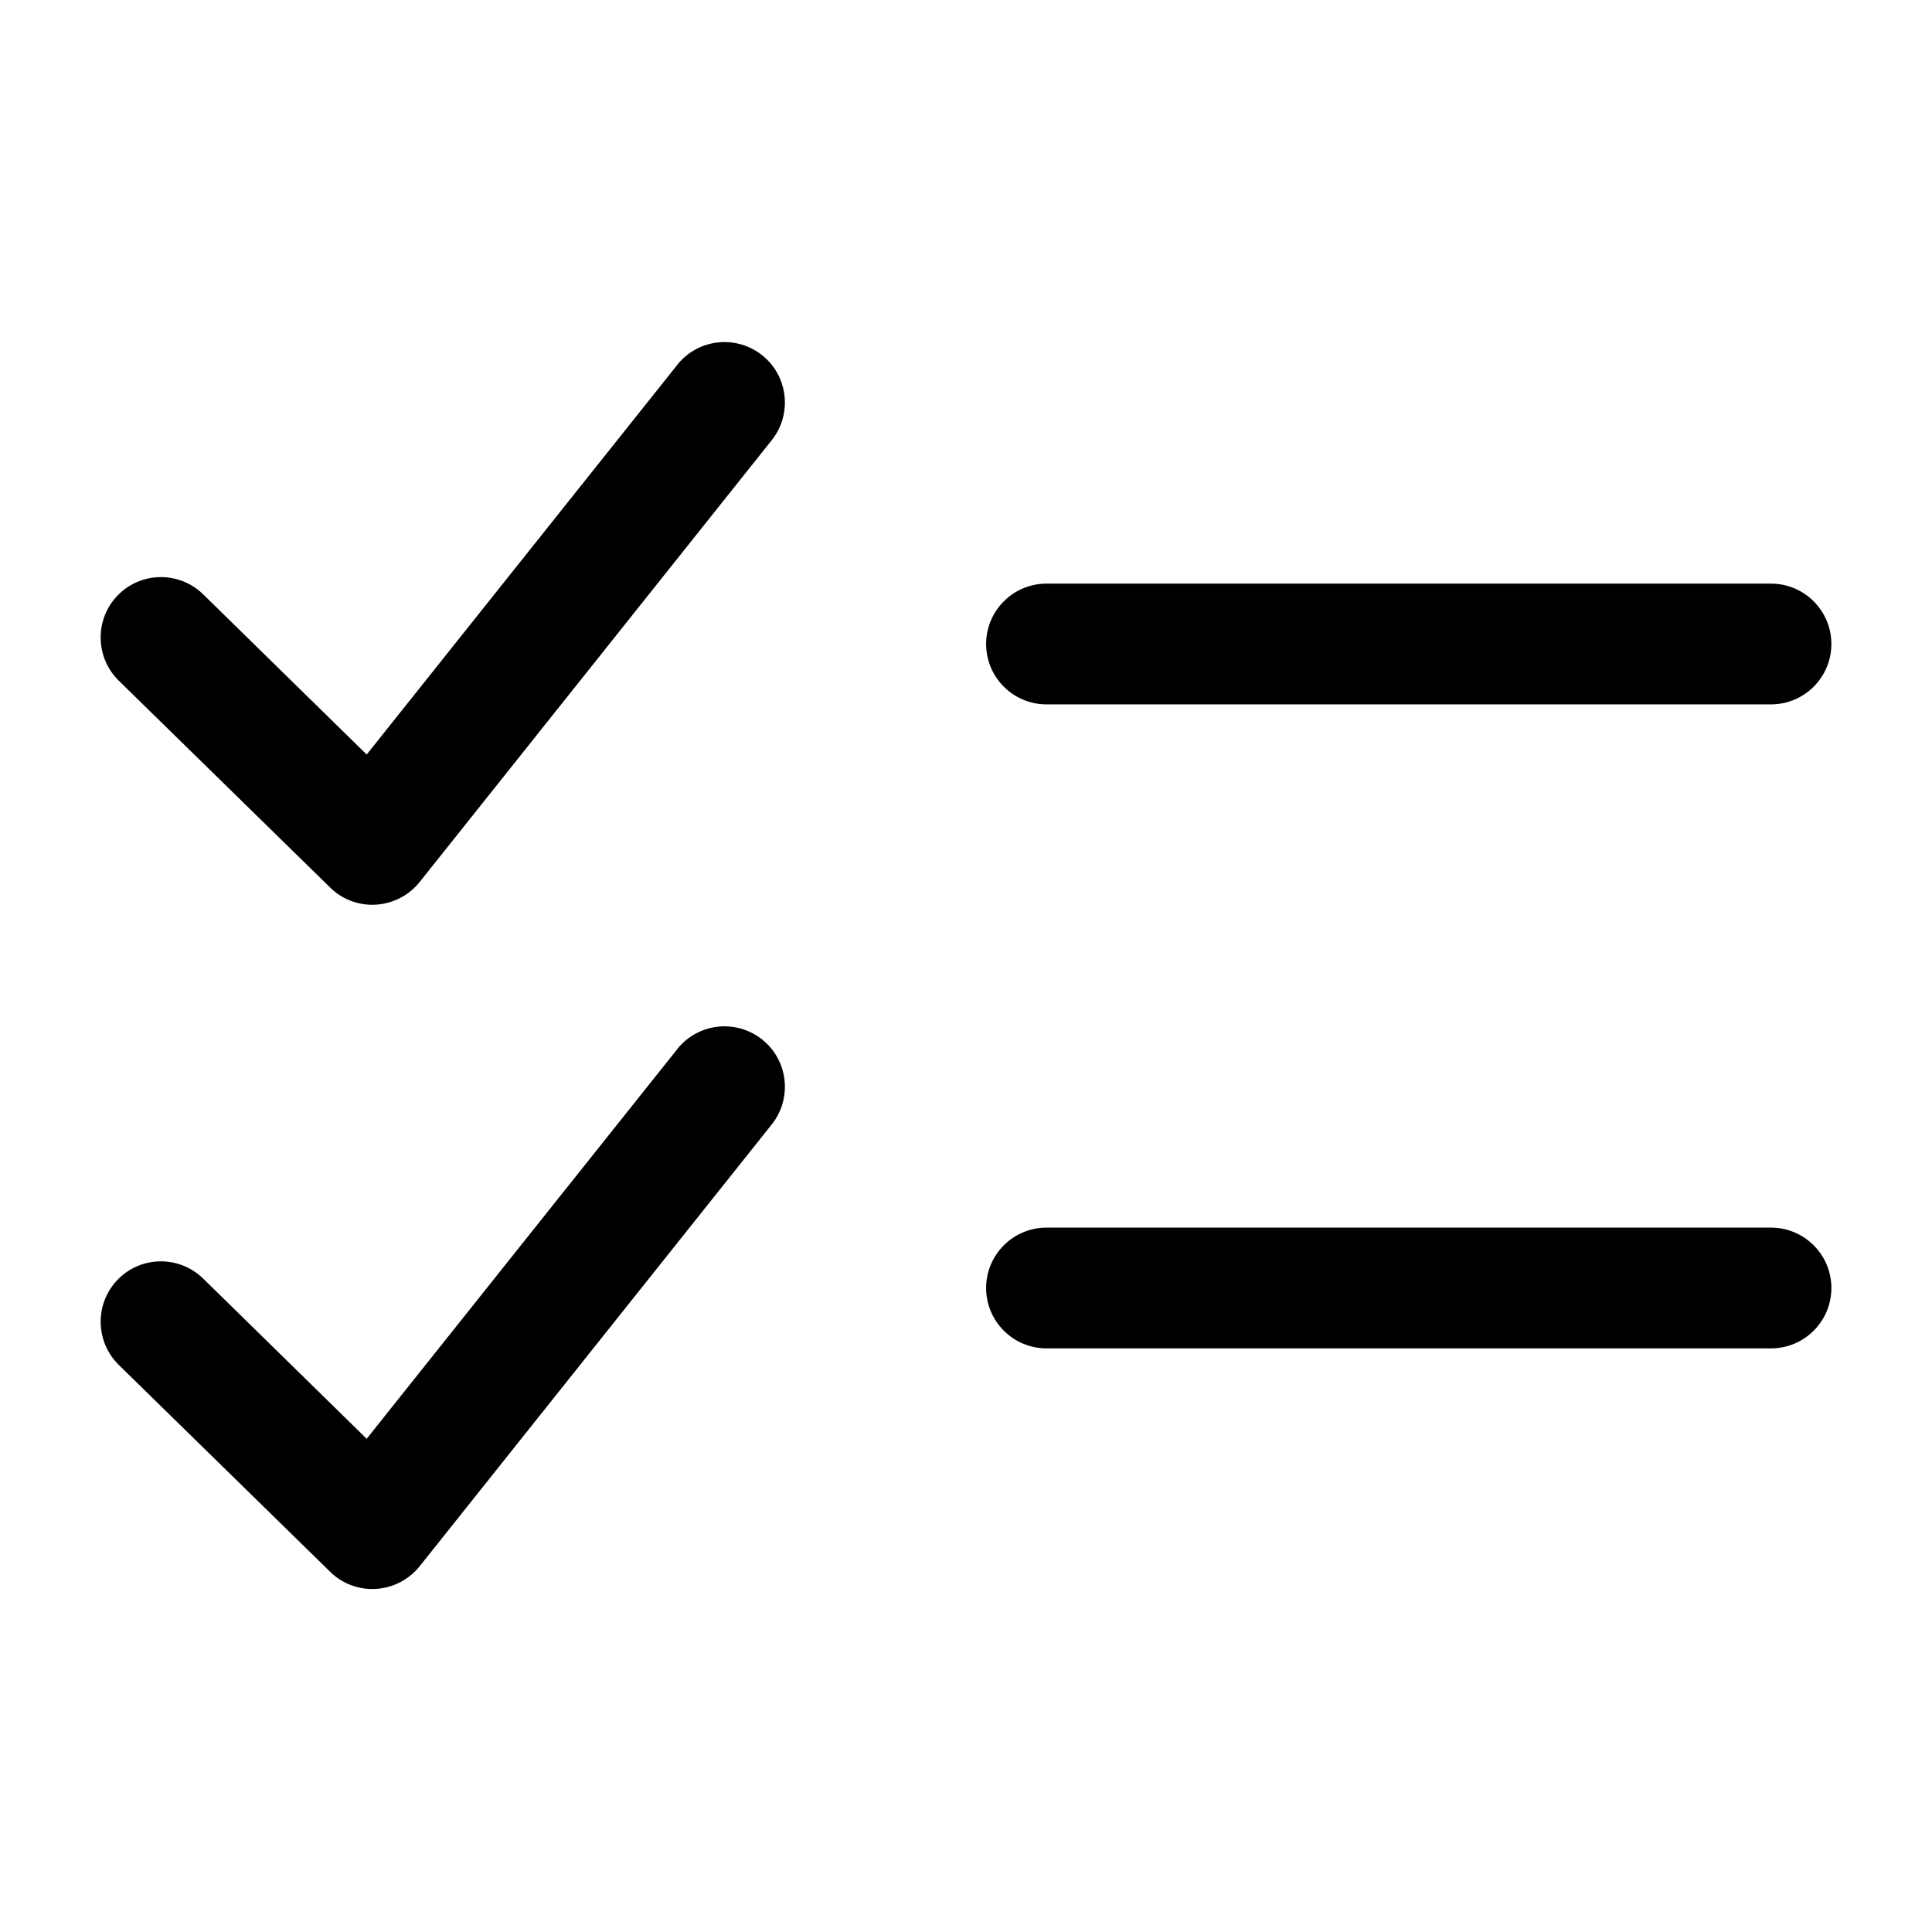
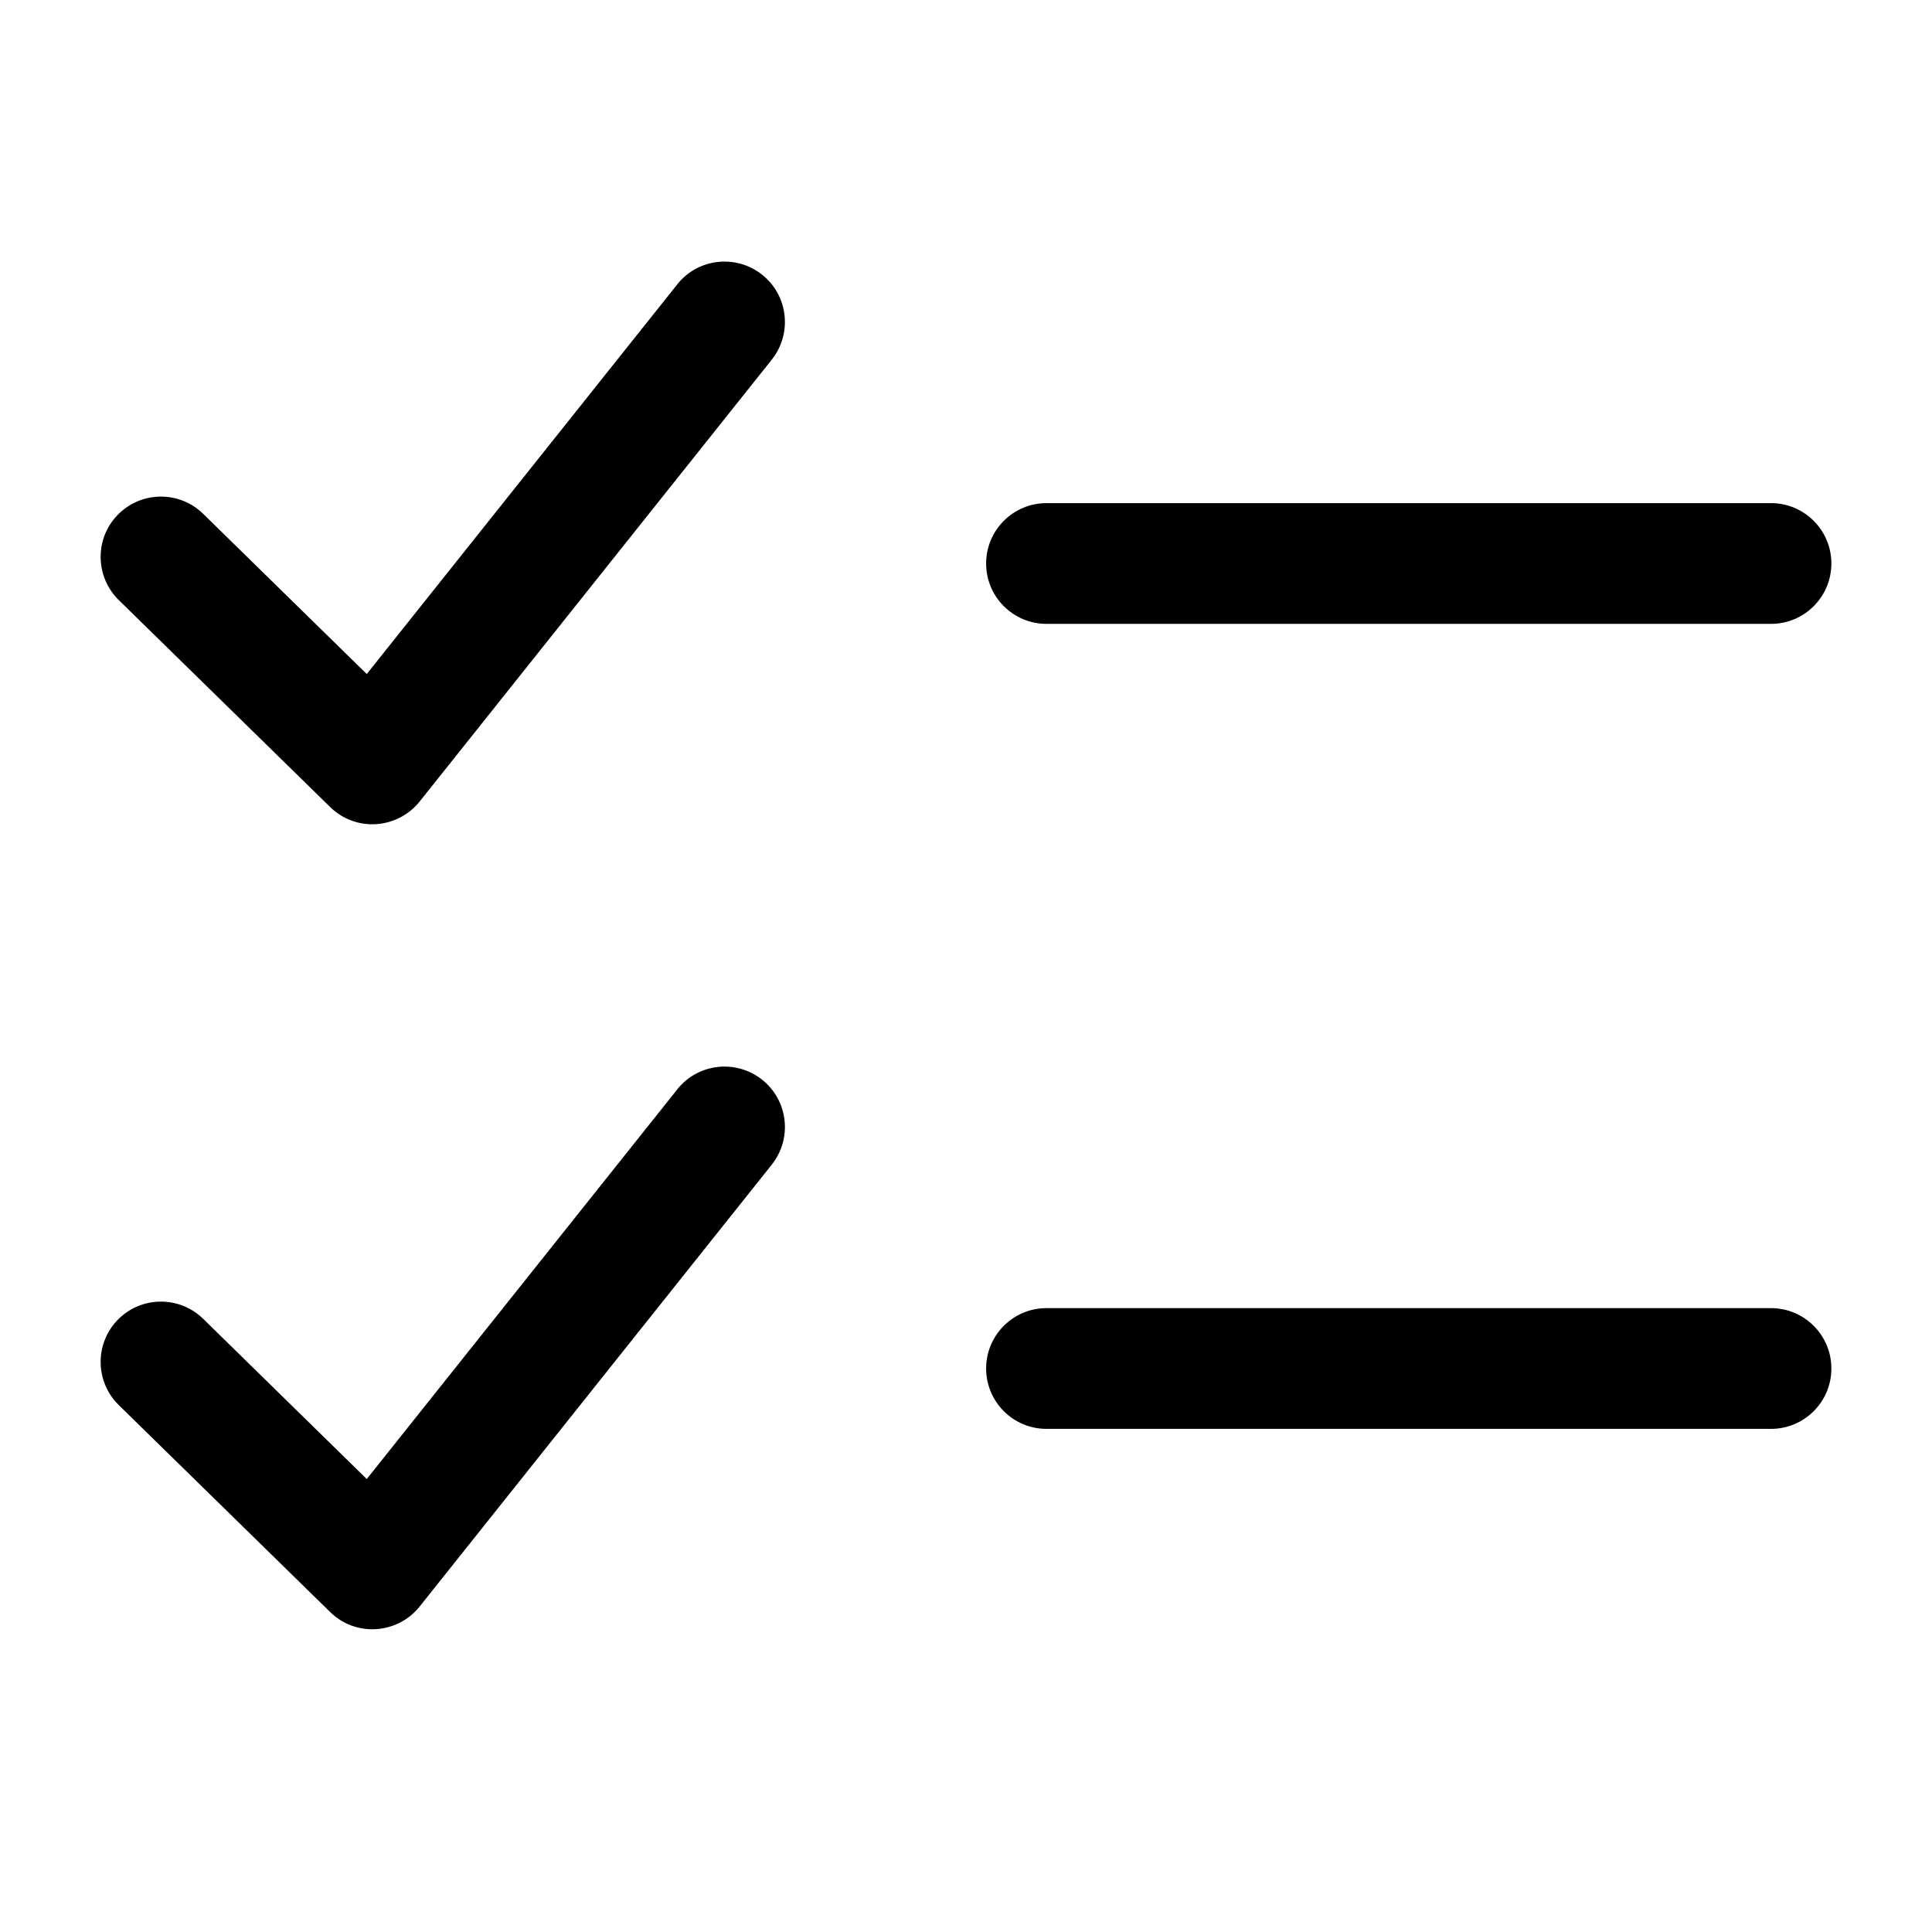
<svg xmlns="http://www.w3.org/2000/svg" width="24" height="24" viewBox="0 0 24 24" fill="none" data-fui-icon="ListCheck24">
-   <path fill-rule="evenodd" clip-rule="evenodd" d="M8.413 13.032c.258-.324.73-.377 1.055-.119.323.258.377.73.119 1.055l-4.375 5.49c-.133.165-.33.267-.541.28-.212.013-.42-.064-.57-.213l-2.626-2.57c-.295-.29-.3-.765-.011-1.061.29-.296.764-.3 1.06-.011l2.031 1.99 3.858-4.84zM22 15.25c.414 0 .75.336.75.75s-.336.75-.75.75h-9c-.414 0-.75-.336-.75-.75s.336-.75.75-.75h9zM8.413 4.532c.258-.324.73-.377 1.055-.119.323.258.377.73.119 1.055l-4.375 5.49c-.133.165-.33.267-.541.28-.212.013-.42-.064-.57-.213l-2.626-2.57c-.295-.29-.3-.766-.011-1.061.29-.296.764-.3 1.06-.011l2.031 1.99 3.858-4.84zM22 7.25c.414 0 .75.336.75.75s-.336.75-.75.75h-9c-.414 0-.75-.336-.75-.75s.336-.75.75-.75h9z" fill="currentColor" />
+   <path d="M8.413 13.532c.258-.324.73-.377 1.055-.119.324.258.377.73.119 1.055l-4.375 5.49c-.132.165-.33.267-.541.28-.212.013-.419-.064-.57-.213l-2.625-2.57c-.296-.29-.302-.765-.012-1.061.29-.296.765-.3 1.06-.011l2.032 1.99 3.857-4.84zM22 16.25c.414 0 .75.336.75.75s-.336.75-.75.75h-9c-.414 0-.75-.336-.75-.75s.336-.75.75-.75h9zM8.413 3.532c.258-.324.73-.377 1.055-.119.324.258.377.73.119 1.055l-4.375 5.49c-.132.165-.33.267-.541.28-.212.013-.419-.064-.57-.213l-2.625-2.57c-.296-.29-.302-.766-.012-1.061.29-.296.765-.3 1.06-.011l2.032 1.99 3.857-4.84zM22 6.25c.414 0 .75.336.75.75s-.336.75-.75.75h-9c-.414 0-.75-.336-.75-.75s.336-.75.75-.75h9z" fill="currentColor" />
</svg>
